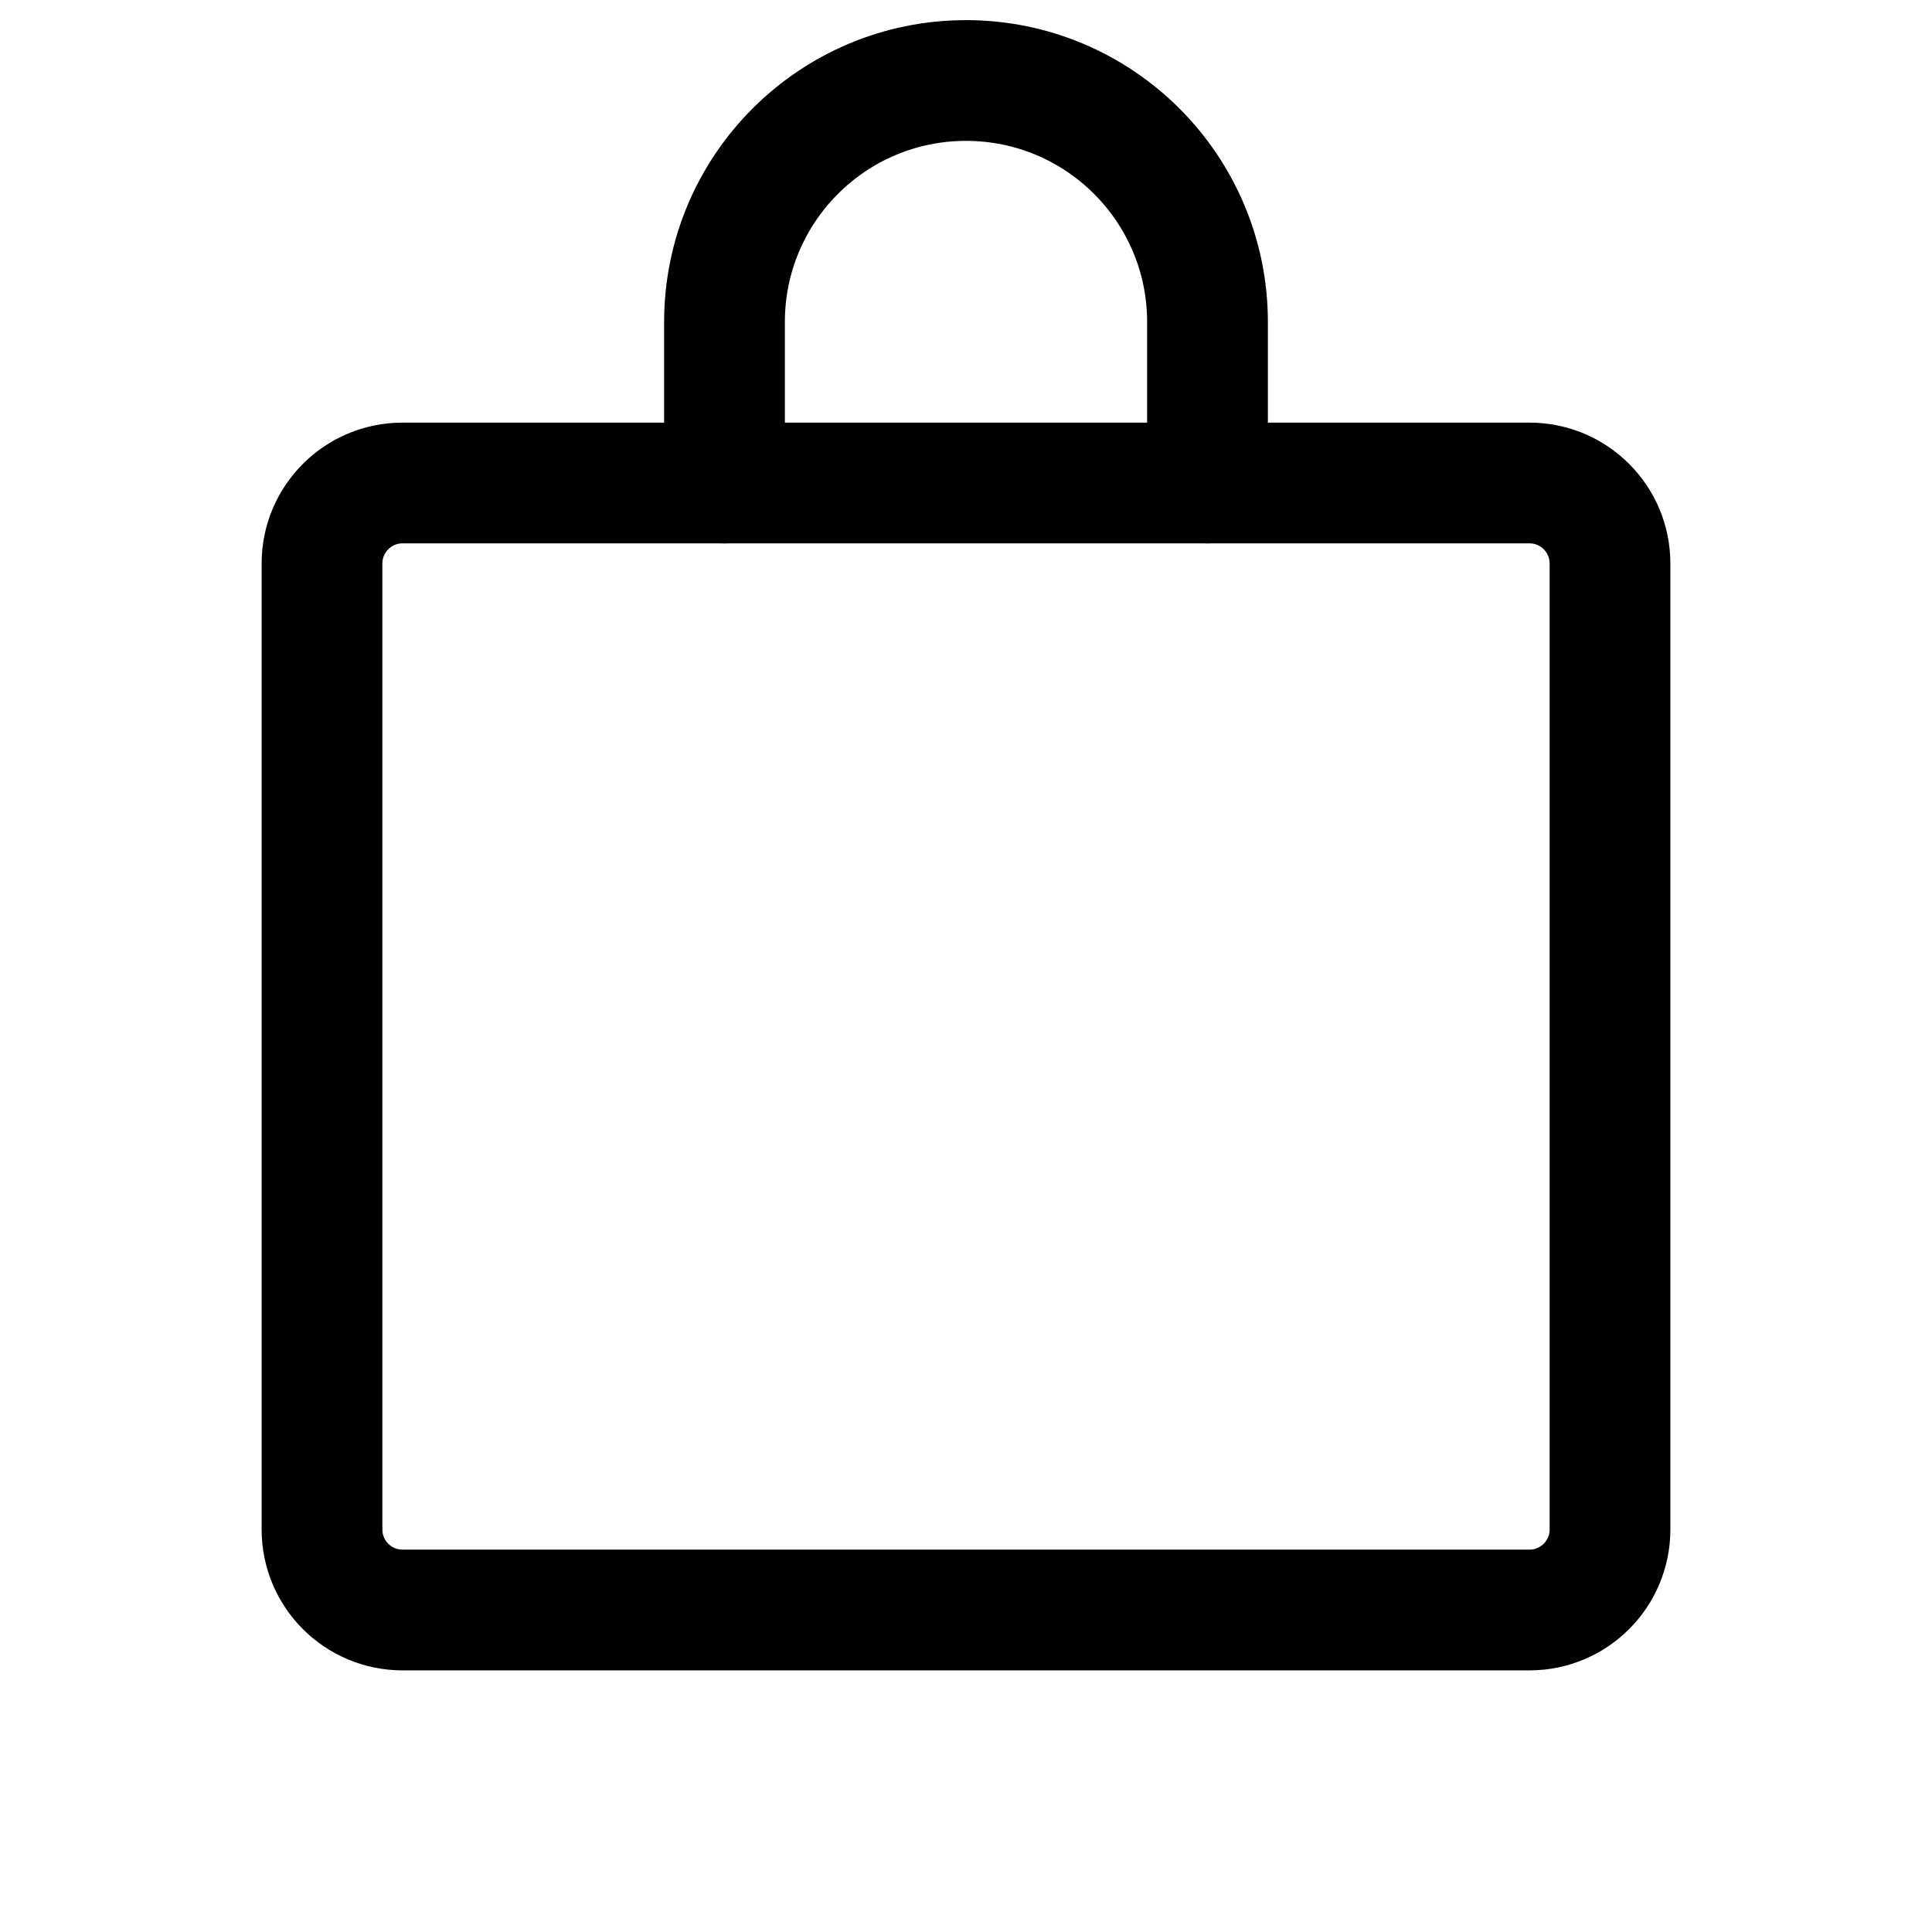
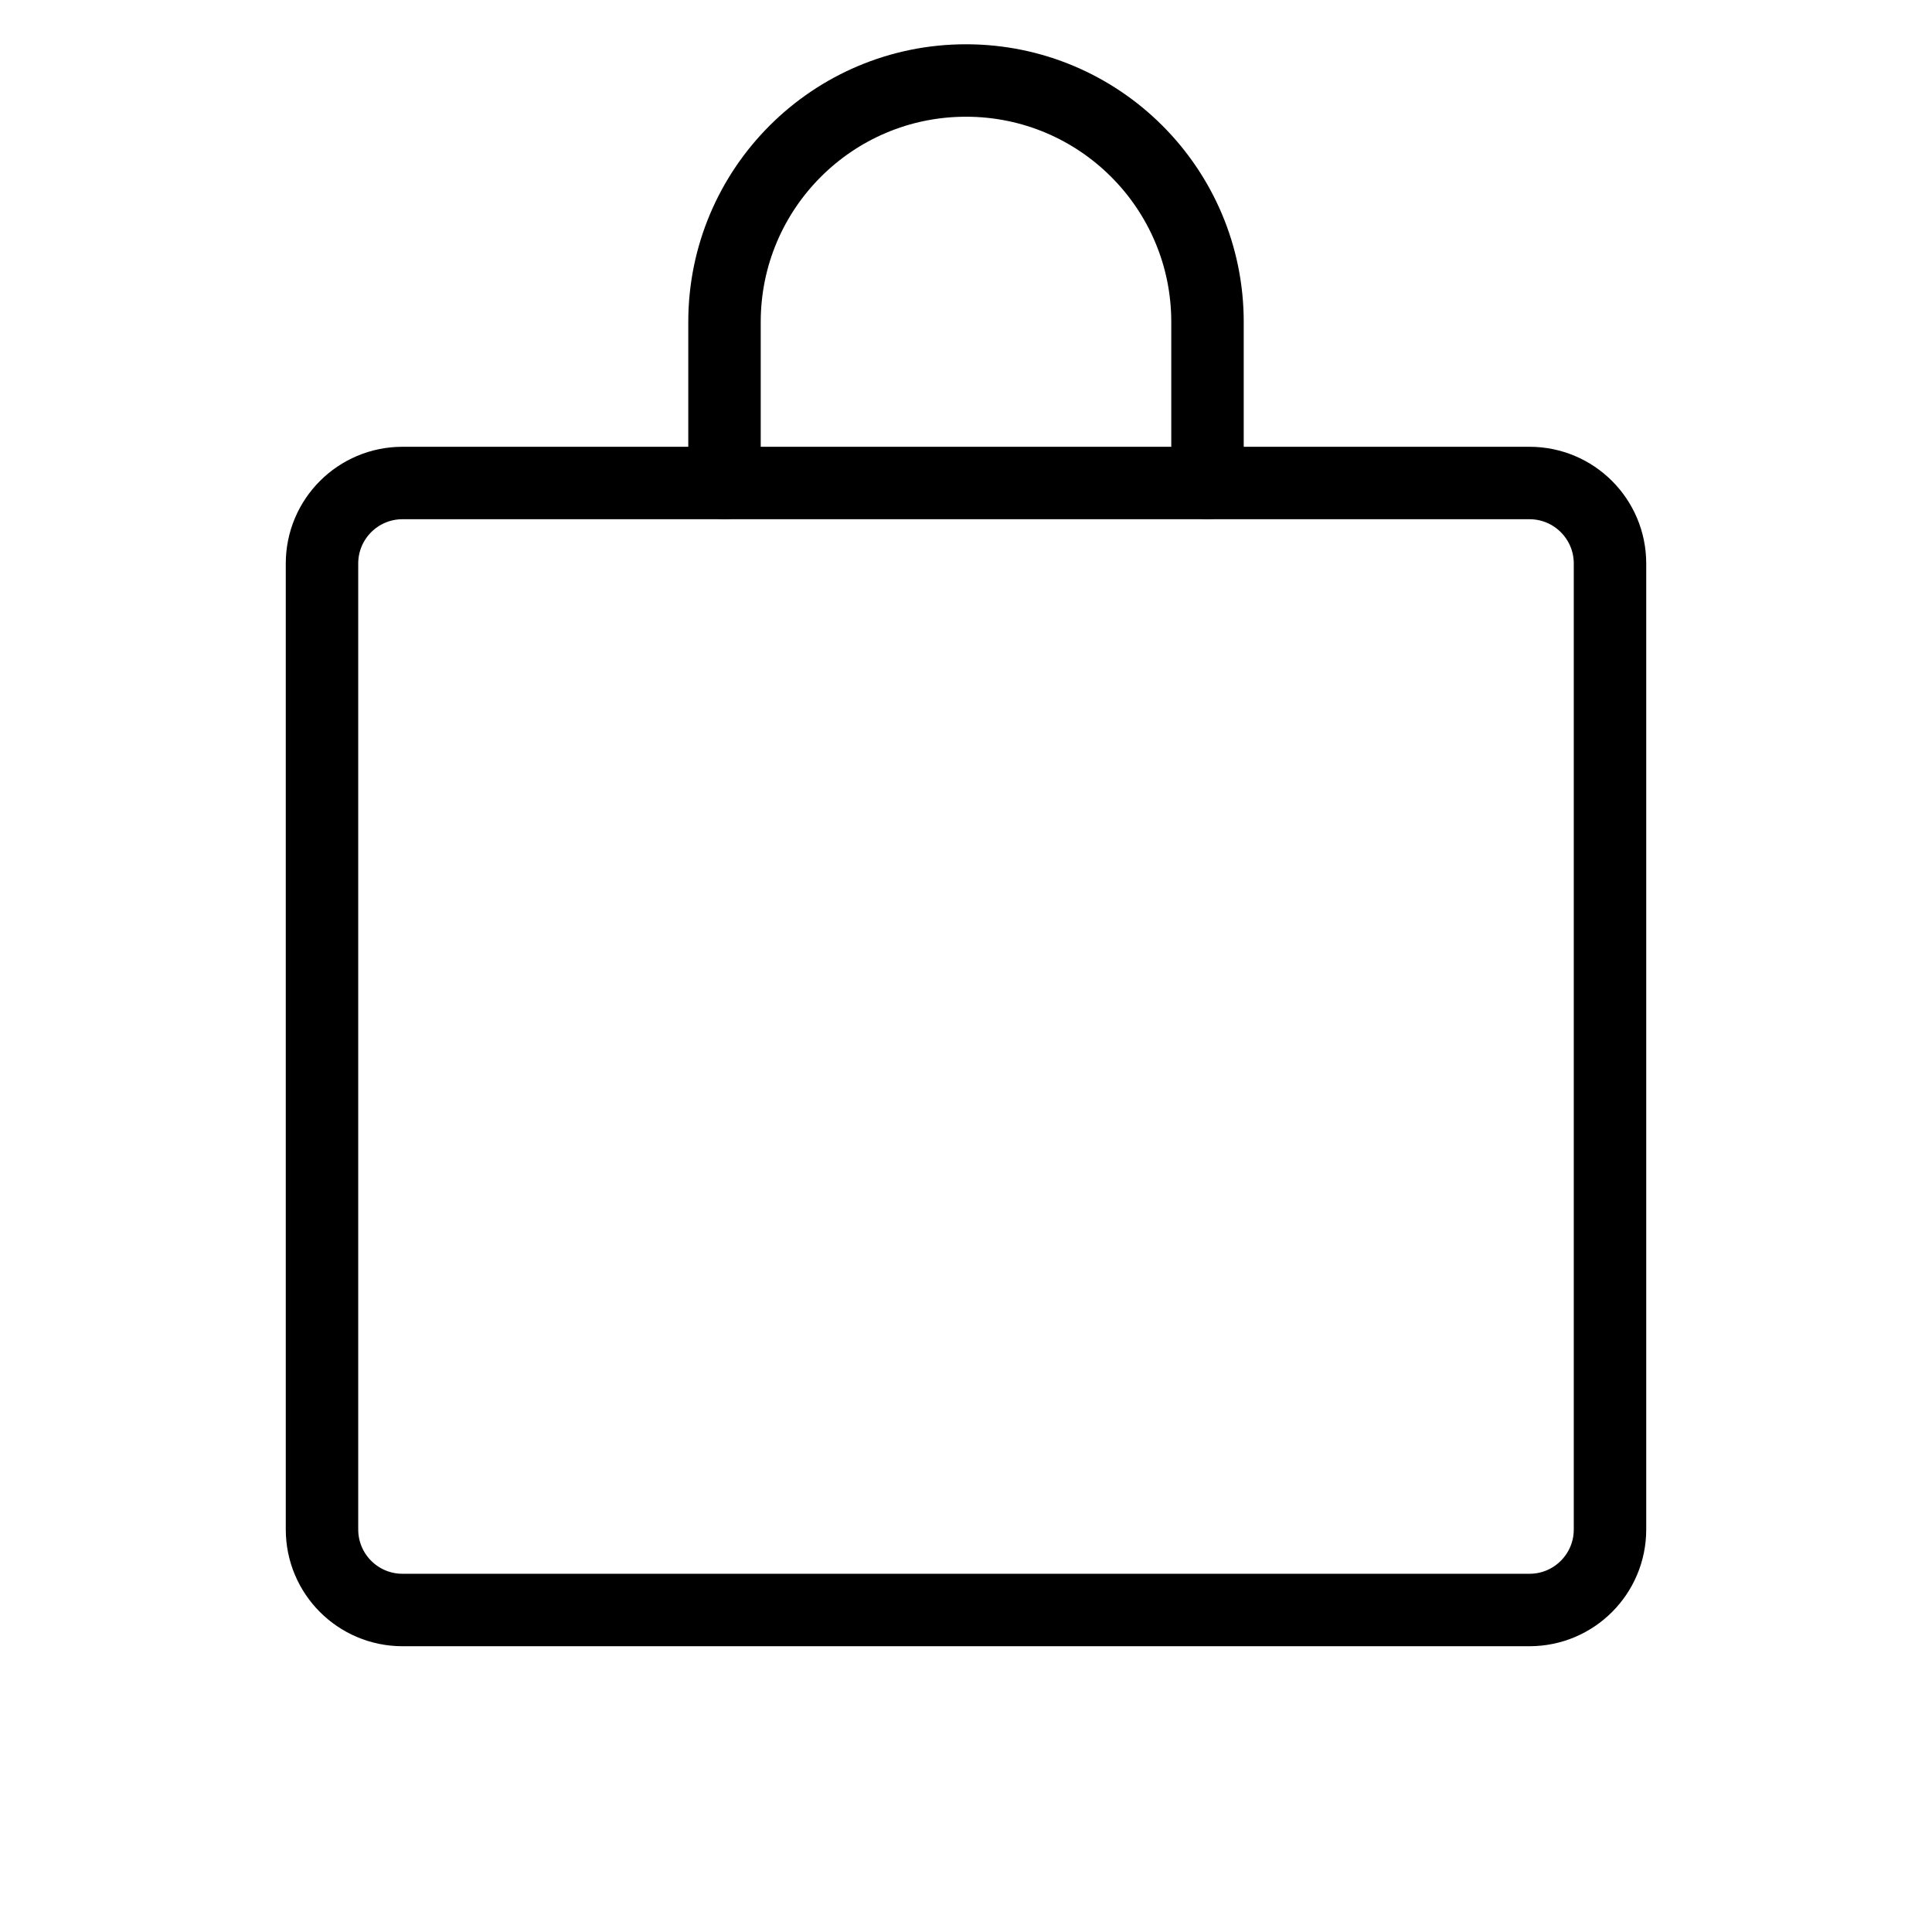
- <svg xmlns="http://www.w3.org/2000/svg" width="100" height="100" viewBox="0 0 24 24" fill="none" stroke="currentColor" stroke-width="1.5" stroke-linecap="round" stroke-linejoin="round" class="jewelry-bag-icon">
+ <svg xmlns="http://www.w3.org/2000/svg" width="100" height="100" viewBox="0 0 24 24" fill="none" stroke="currentColor" stroke-width=".9" stroke-linecap="round" stroke-linejoin="round" class="jewelry-bag-icon">
  <path d="M5 6h14a1 1 0 0 1 1 1v12a1 1 0 0 1-1 1H5a1 1 0 0 1-1-1V7a1 1 0 0 1 1-1z" />
  <path d="M9 6V4a3 3 0 0 1 6 0v2" />
</svg>
